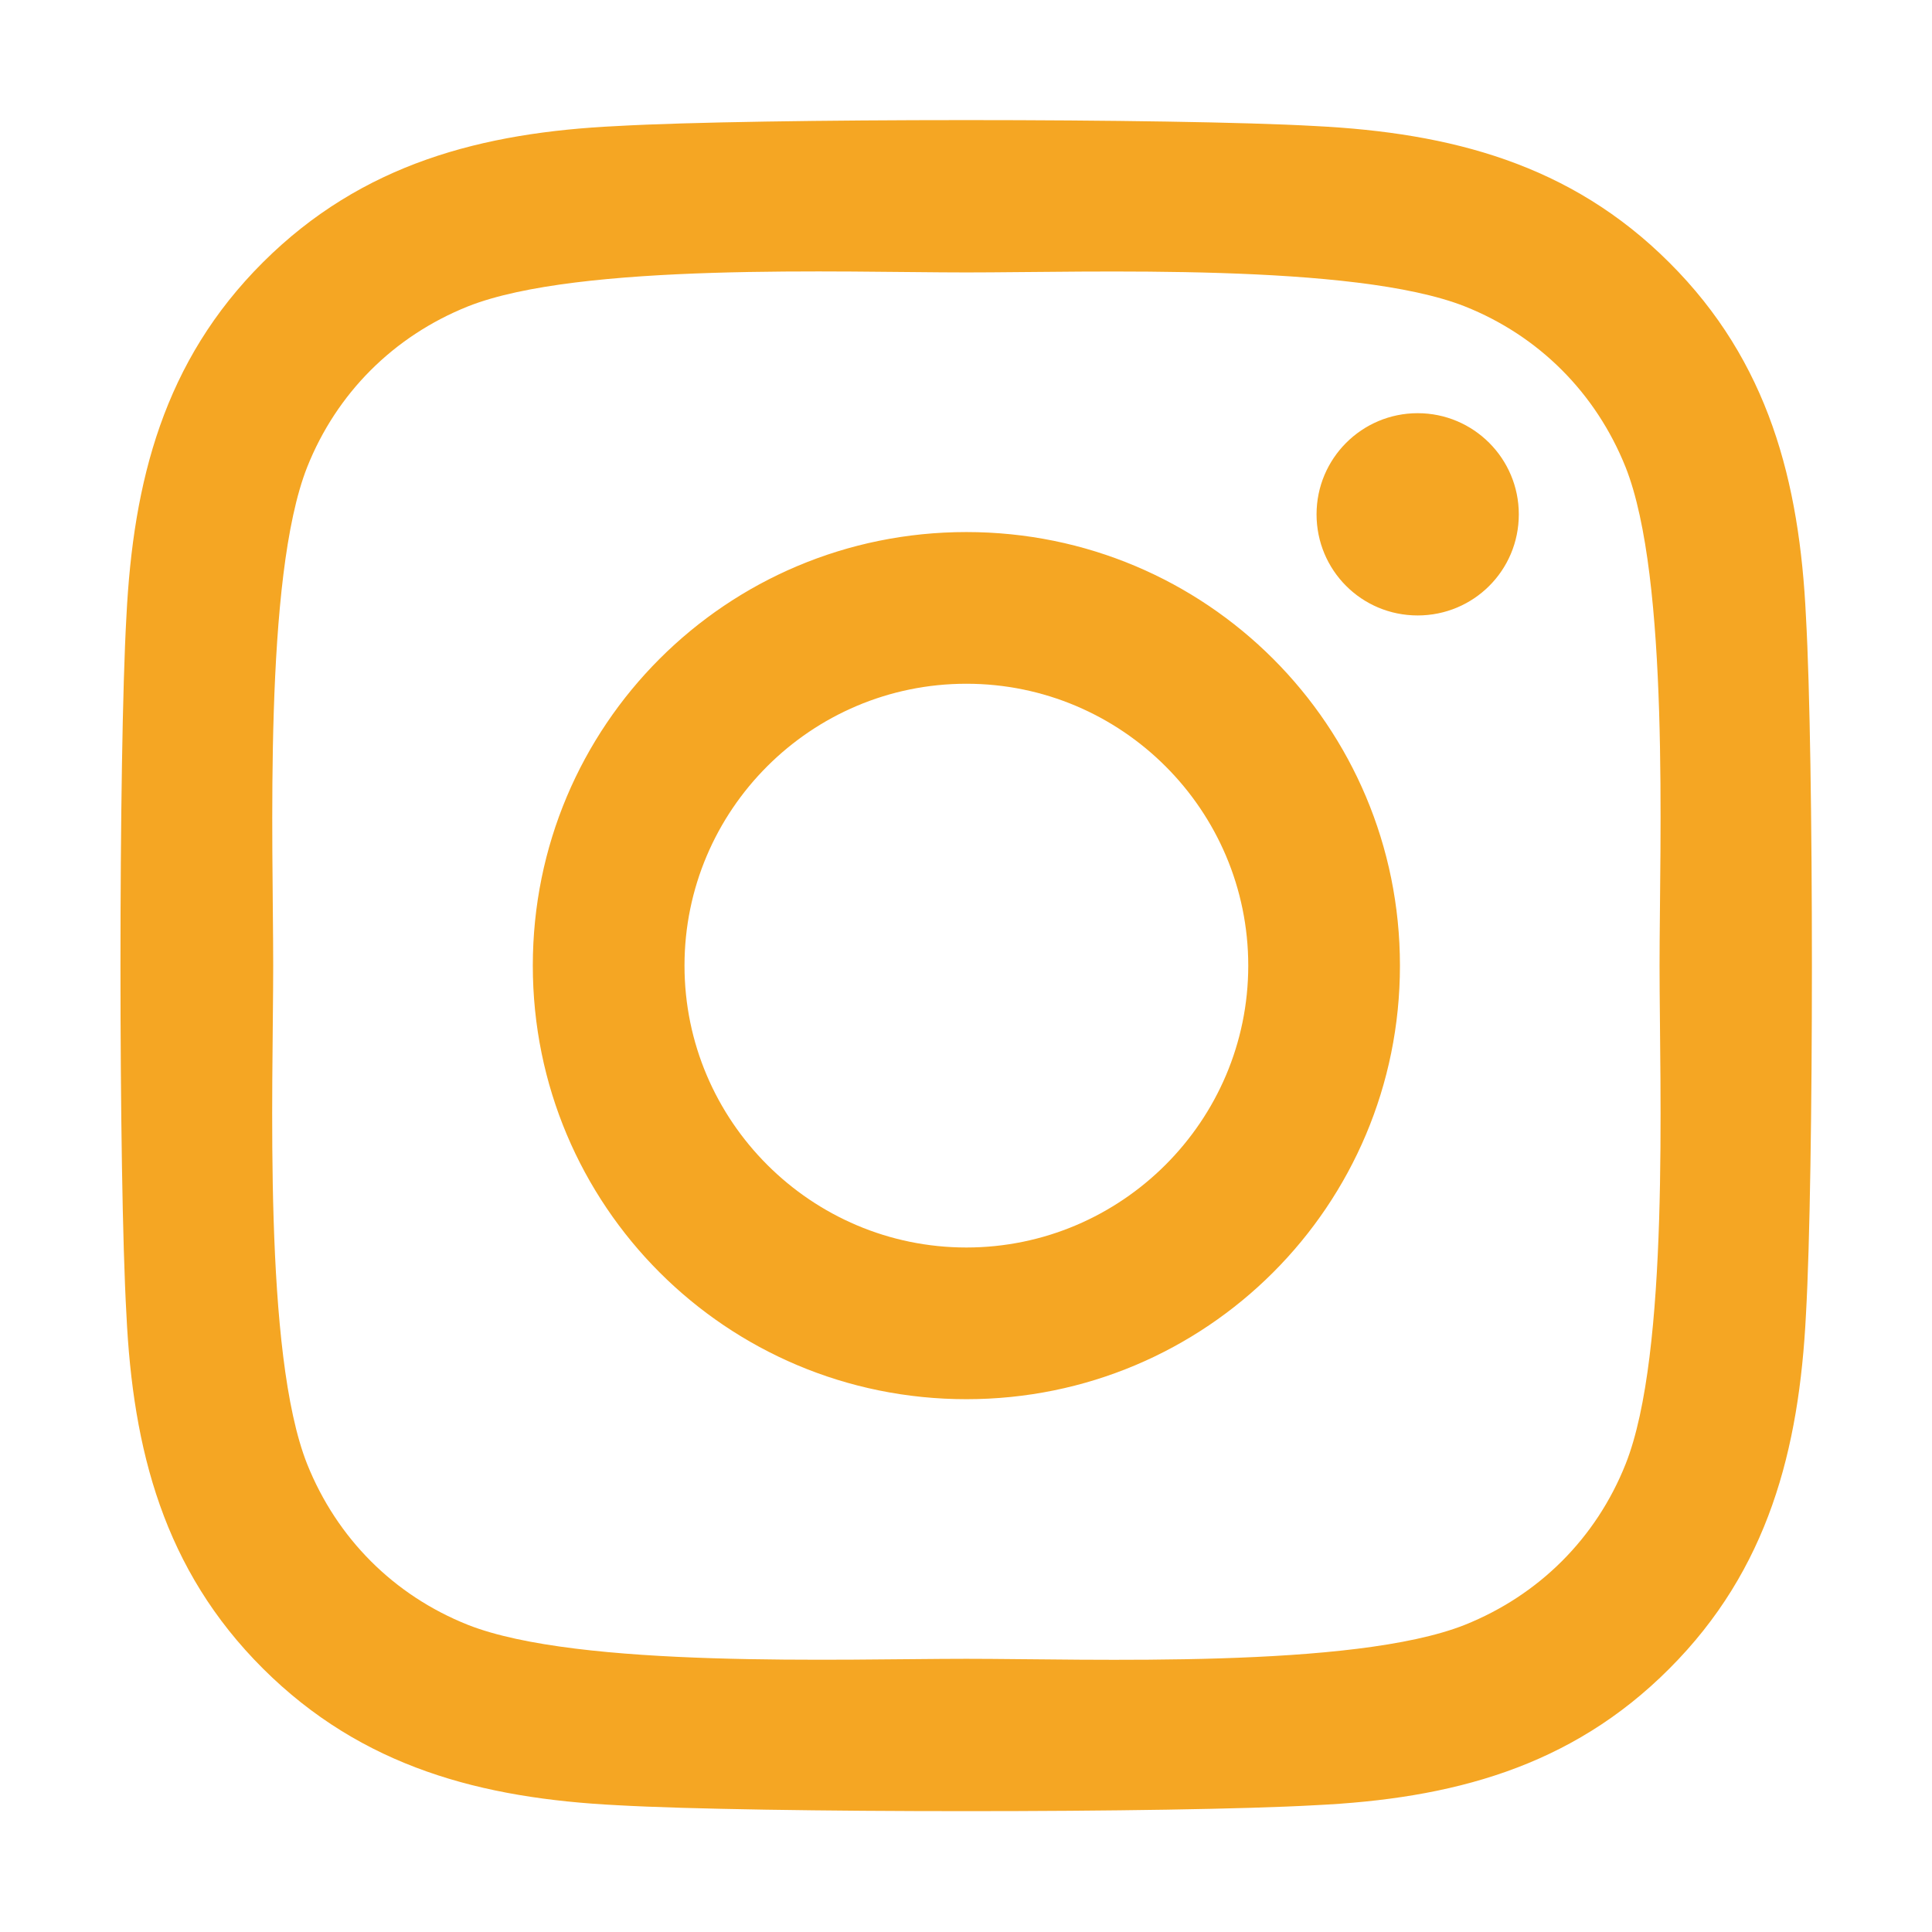
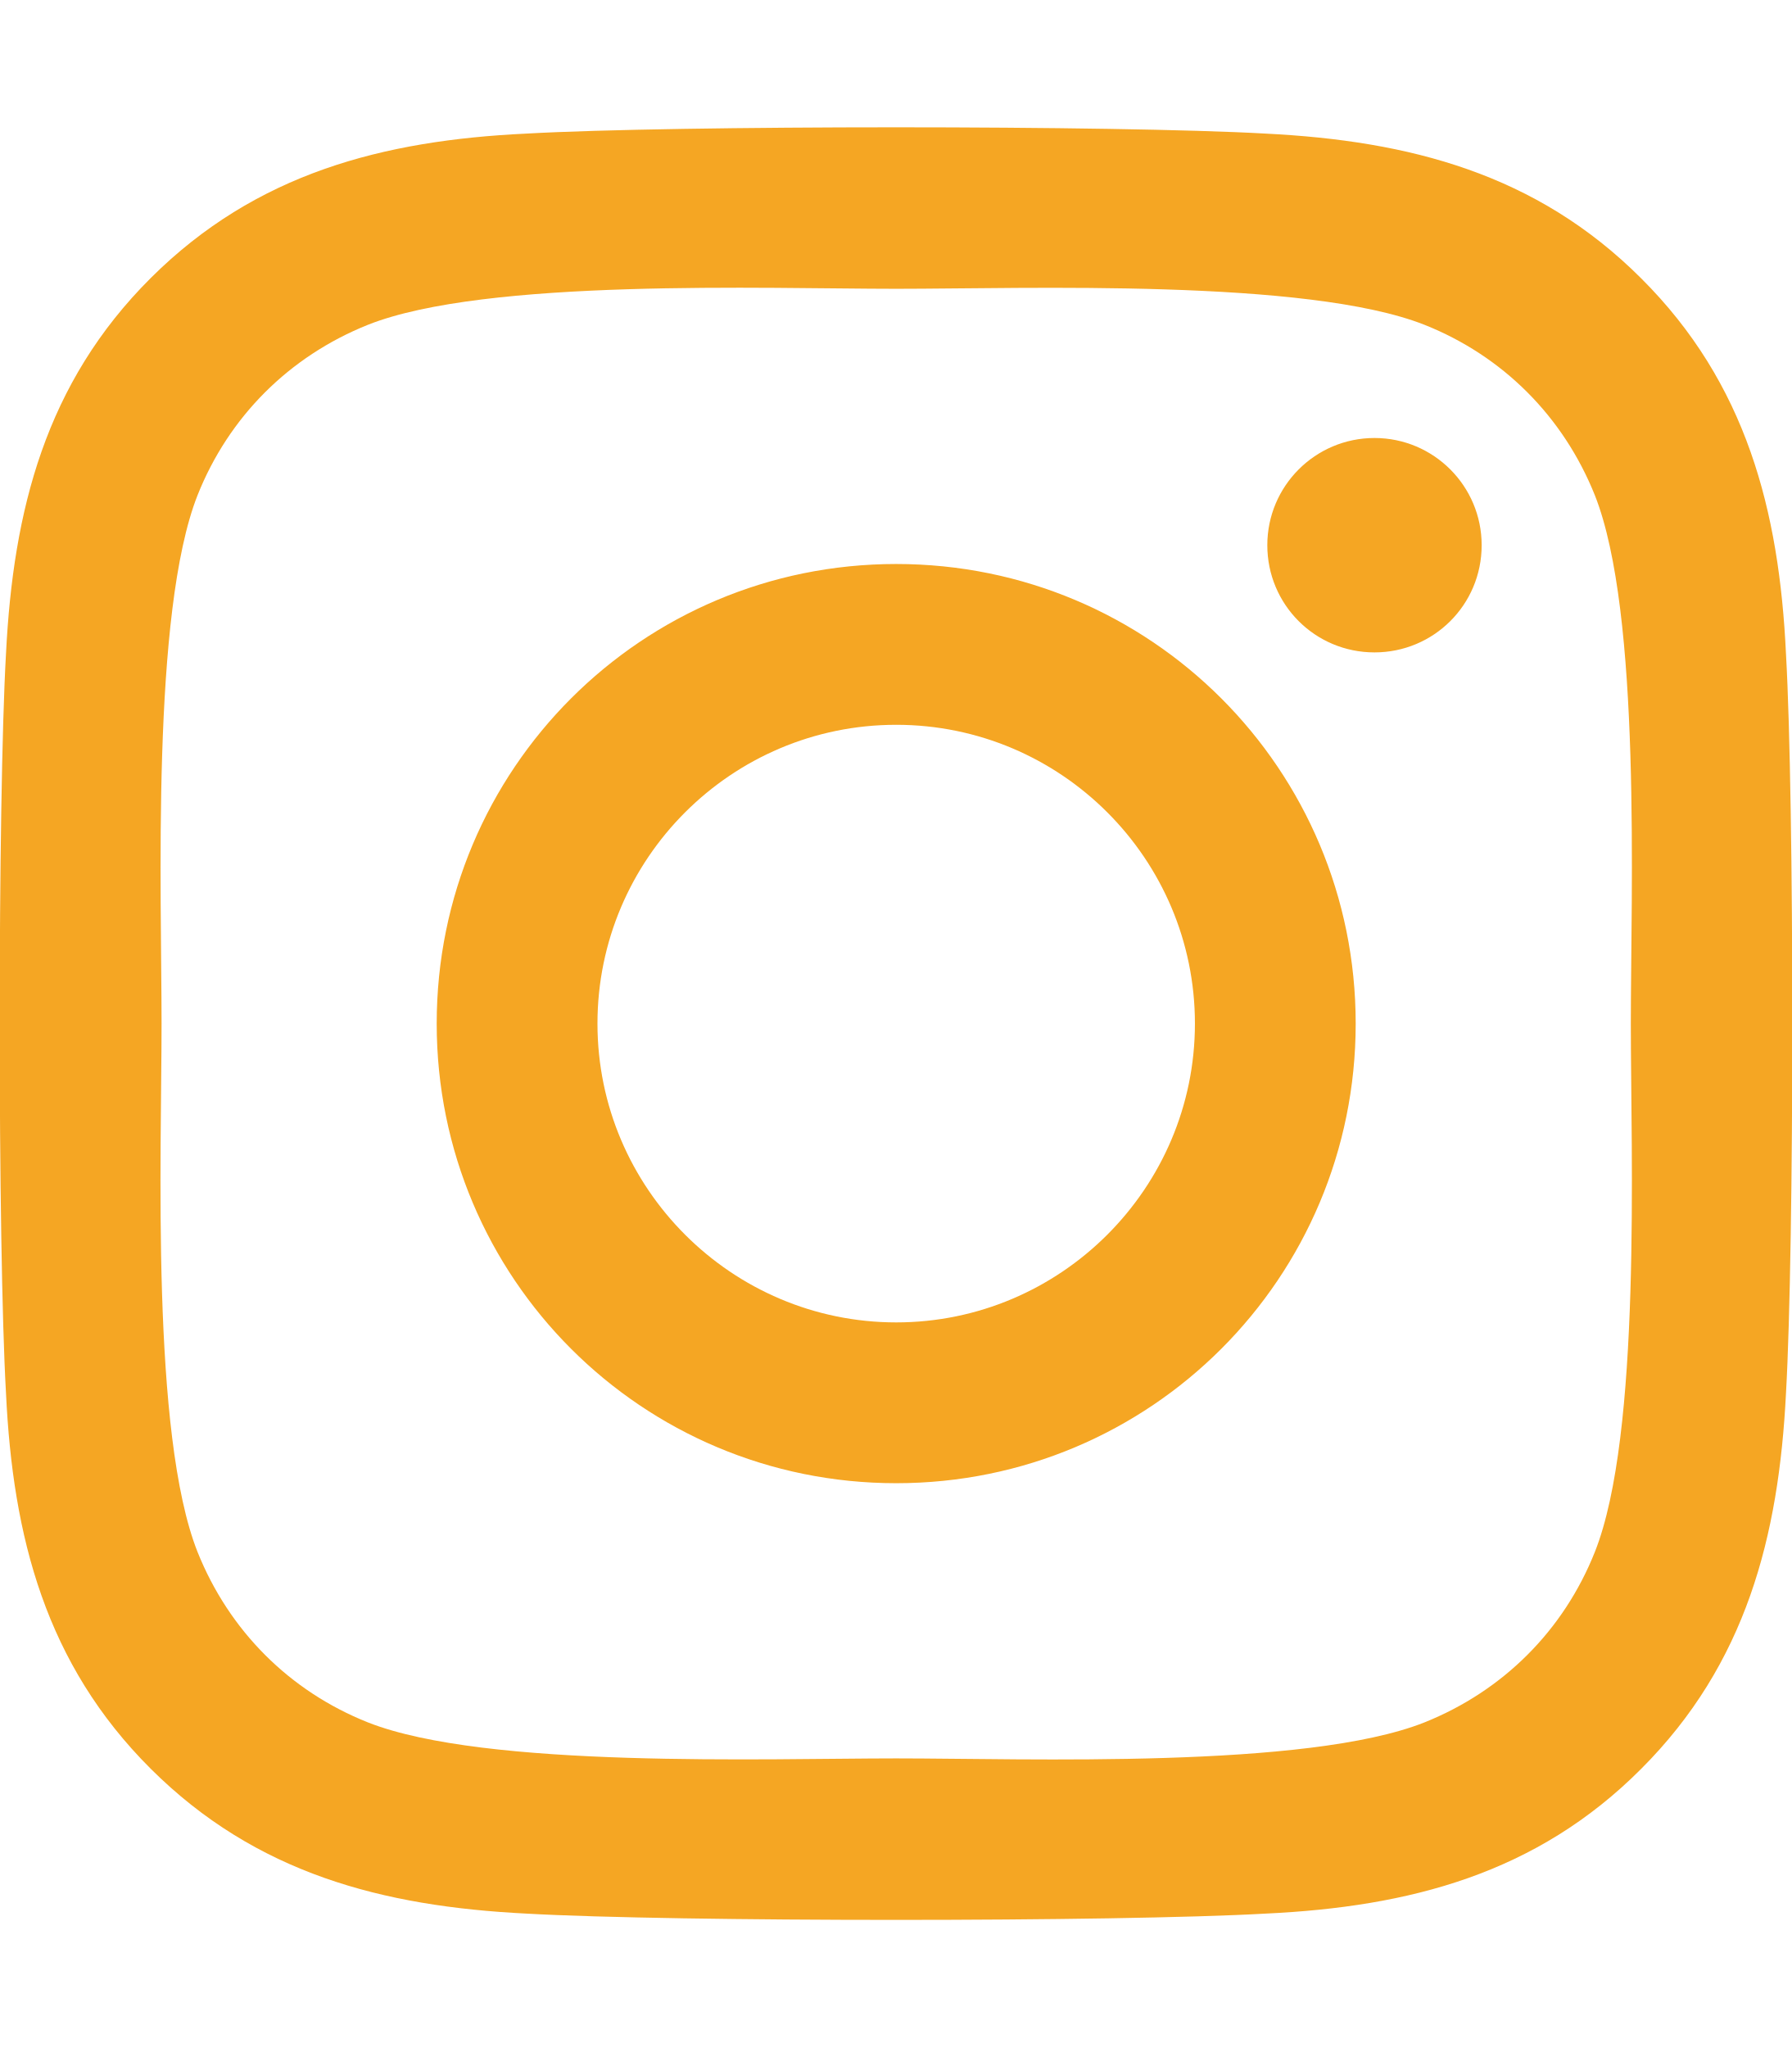
- <svg xmlns="http://www.w3.org/2000/svg" viewBox="0 0 448 512" style="     top: 4px;     left: -1px;     height: 18px;     width: 18px;     position: relative; ">
+ <svg xmlns="http://www.w3.org/2000/svg" viewBox="0 0 448 512">
  <path d="M224.1 141c-63.6 0-114.9 51.3-114.9 114.9s51.3 114.9 114.9 114.9S339 319.5 339 255.9 287.7 141 224.1 141zm0 189.6c-41.1 0-74.7-33.5-74.7-74.7s33.5-74.7 74.7-74.7 74.7 33.5 74.7 74.7-33.6 74.7-74.7 74.7zm146.4-194.3c0 14.9-12 26.8-26.8 26.8-14.9 0-26.8-12-26.8-26.8s12-26.8 26.8-26.8 26.8 12 26.8 26.8zm76.1 27.2c-1.7-35.9-9.9-67.7-36.2-93.9-26.2-26.2-58-34.4-93.9-36.2-37-2.1-147.9-2.1-184.9 0-35.8 1.7-67.6 9.9-93.9 36.1s-34.4 58-36.2 93.9c-2.1 37-2.1 147.9 0 184.9 1.7 35.9 9.9 67.7 36.2 93.9s58 34.4 93.9 36.2c37 2.1 147.9 2.1 184.9 0 35.9-1.7 67.7-9.9 93.9-36.2 26.2-26.2 34.4-58 36.2-93.9 2.1-37 2.1-147.8 0-184.8zM398.8 388c-7.8 19.6-22.9 34.7-42.6 42.6-29.5 11.7-99.5 9-132.1 9s-102.7 2.6-132.1-9c-19.6-7.8-34.7-22.9-42.6-42.6-11.7-29.5-9-99.5-9-132.1s-2.6-102.7 9-132.1c7.8-19.6 22.9-34.7 42.6-42.6 29.5-11.7 99.5-9 132.1-9s102.7-2.6 132.1 9c19.6 7.8 34.7 22.9 42.6 42.6 11.7 29.5 9 99.5 9 132.1s2.7 102.7-9 132.1z" fill="#F5A623" />
</svg>
